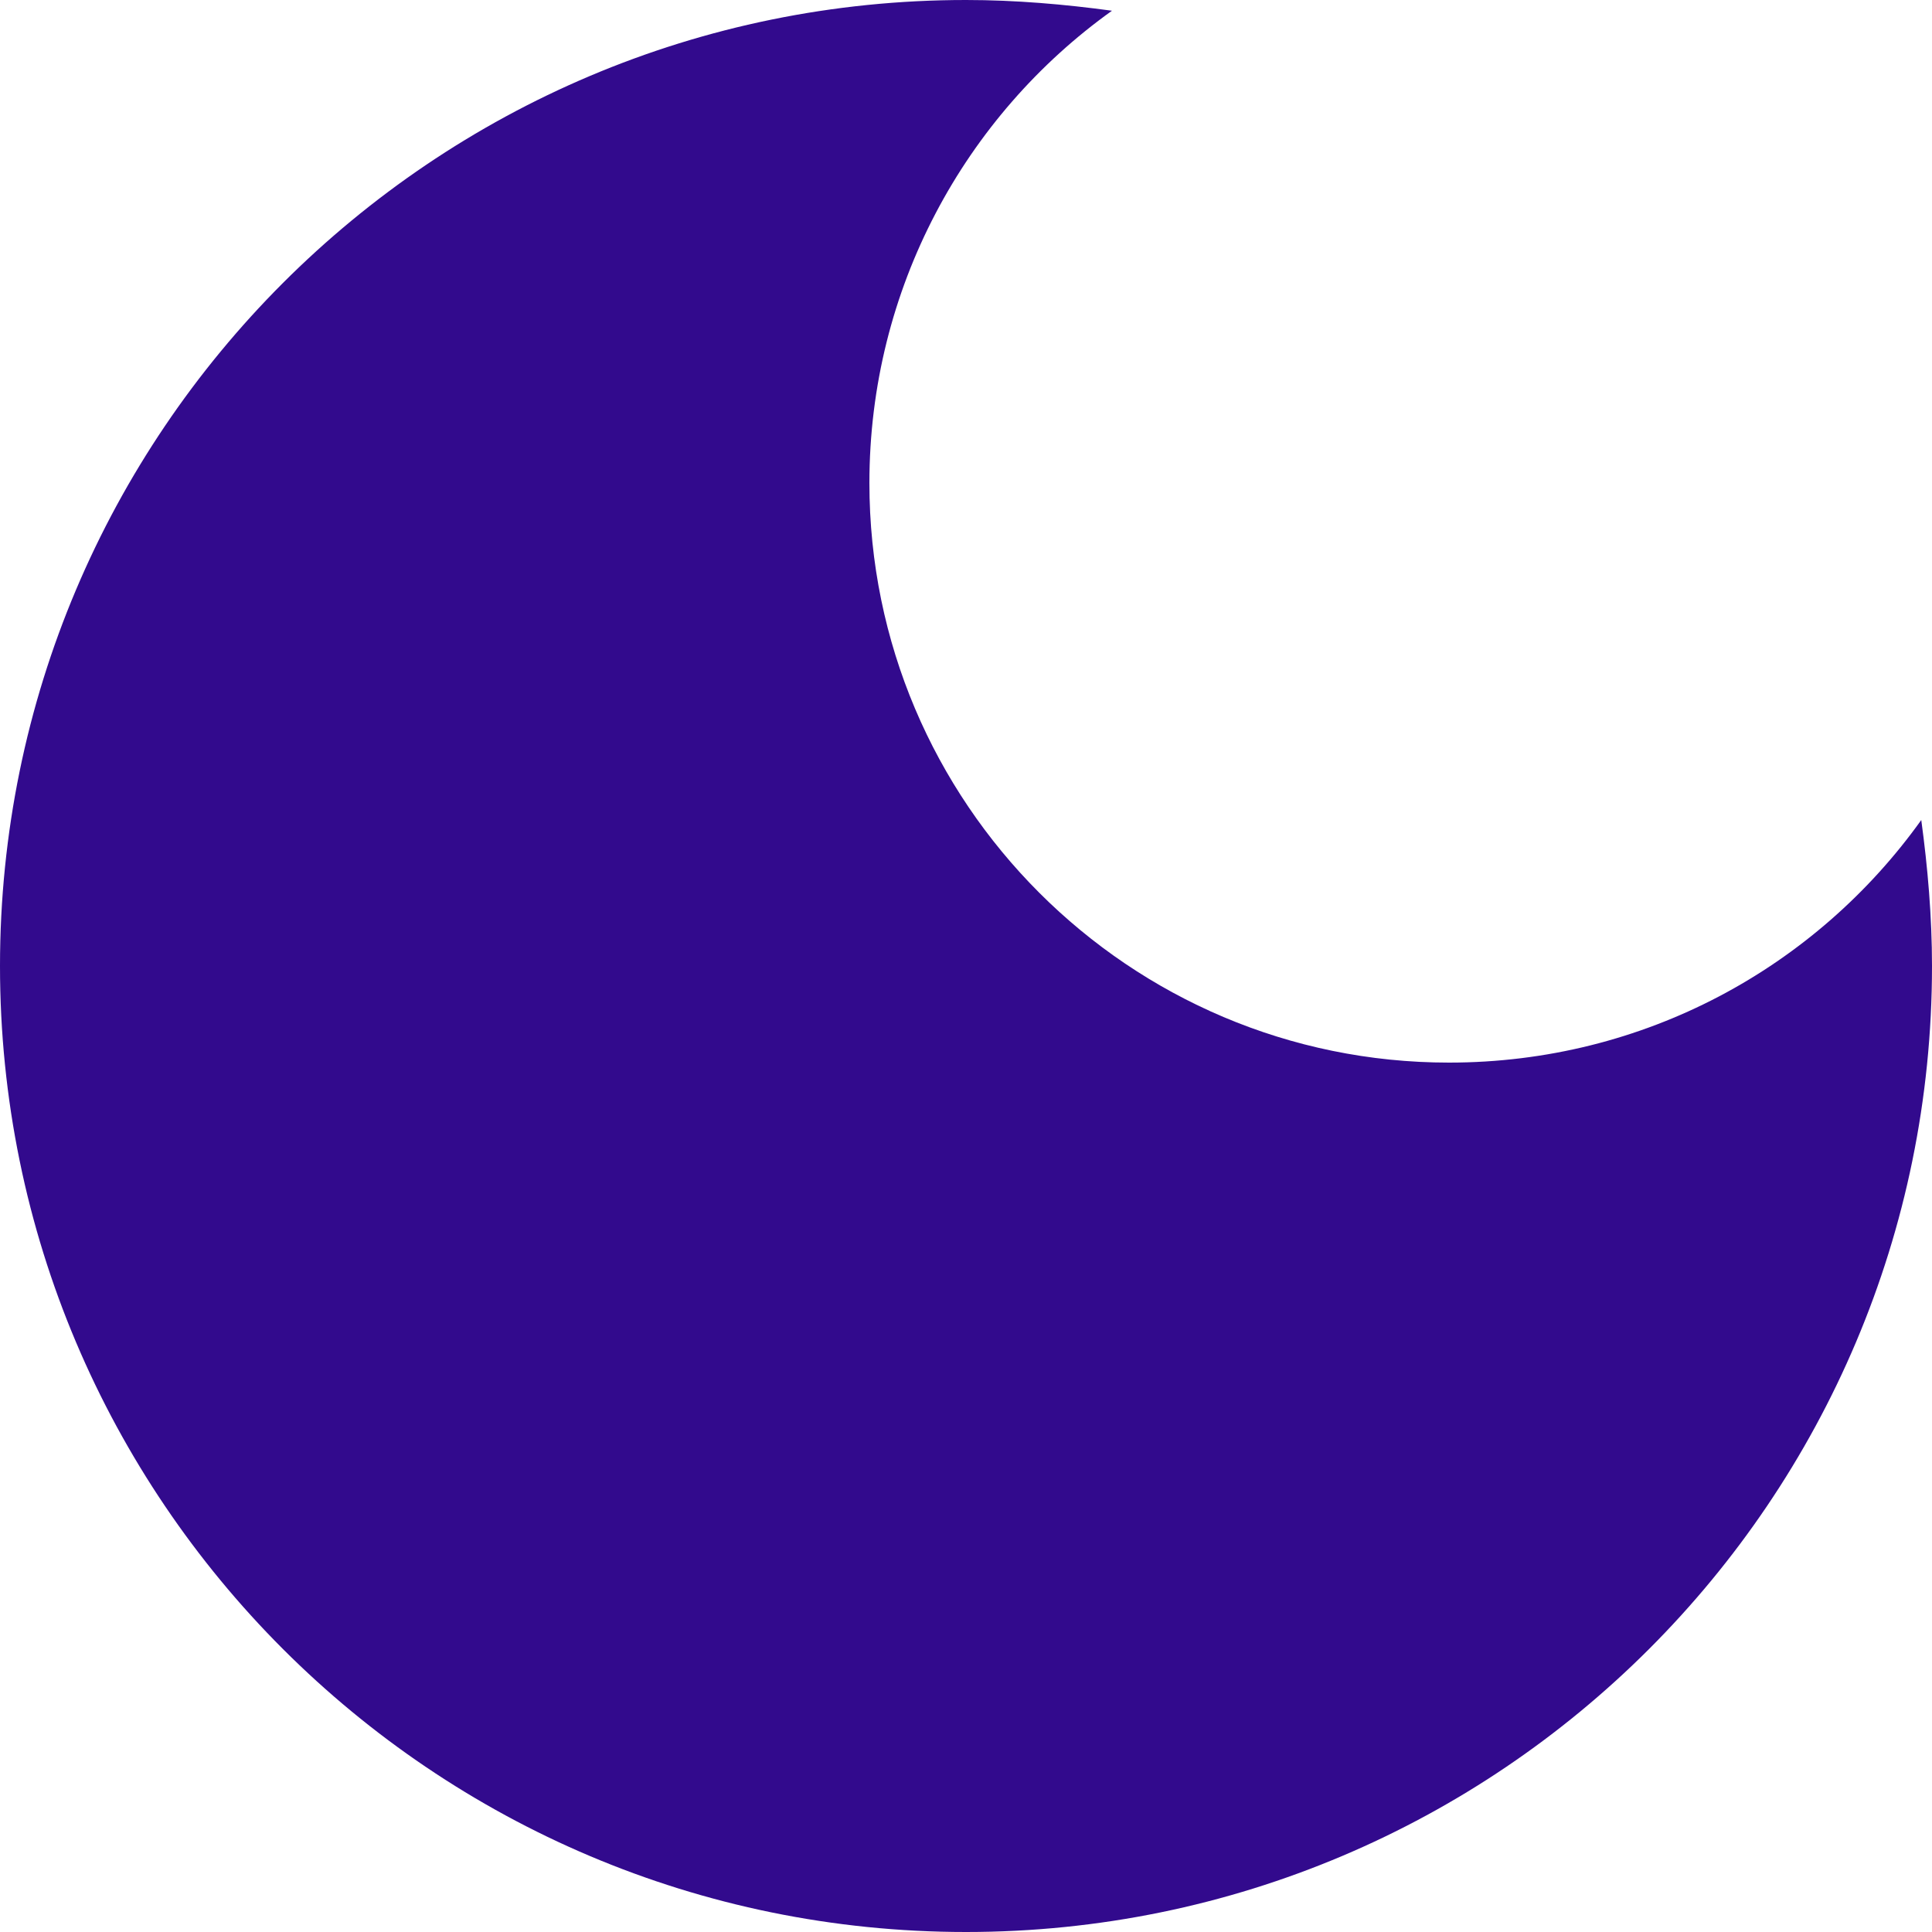
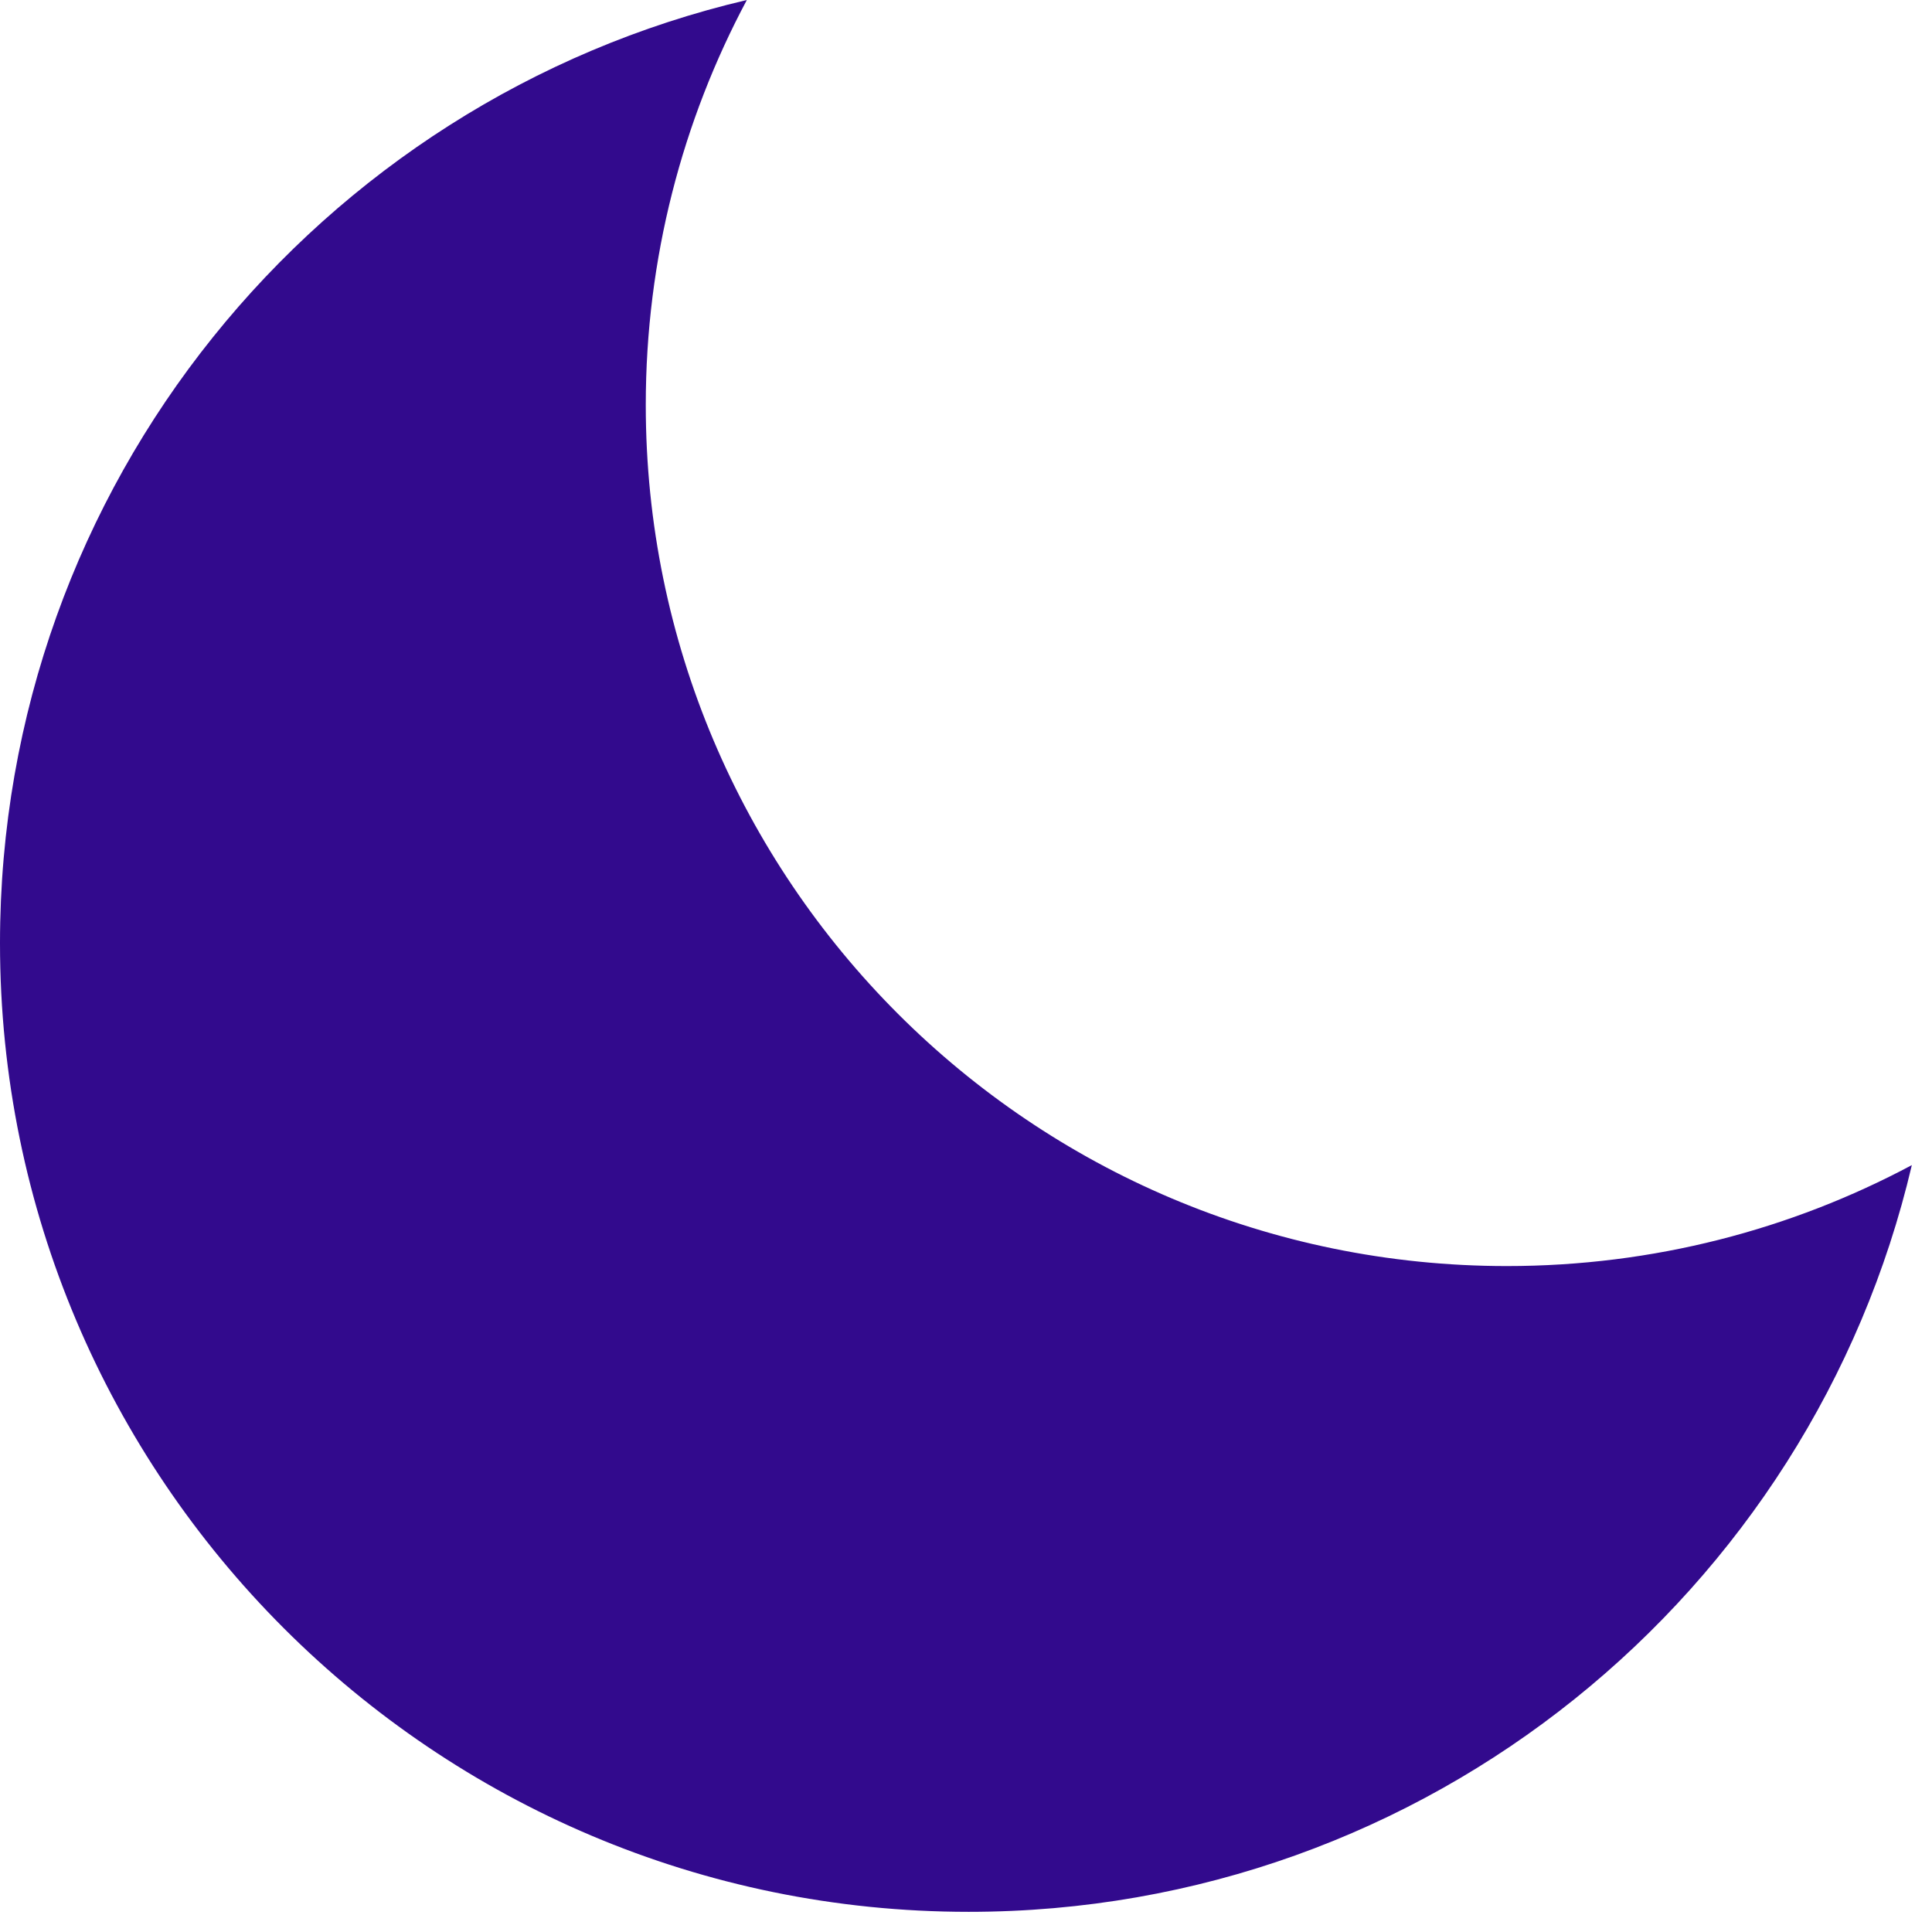
- <svg xmlns="http://www.w3.org/2000/svg" width="18" height="18" viewBox="0 0 18 18" fill="none">
-   <path d="M9 0C4.03 0 0 4.03 0 9C0 13.97 4.03 18 9 18C13.97 18 18 13.97 18 9C18 8.54 17.96 8.08 17.9 7.64C16.92 9.01 15.32 9.9 13.5 9.9C10.52 9.9 8.1 7.48 8.1 4.5C8.1 2.69 8.99 1.08 10.36 0.1C9.92 0.04 9.46 0 9 0Z" fill="#320A8D" />
+ <svg xmlns="http://www.w3.org/2000/svg" width="16" height="16" viewBox="0 0 16 16" fill="none">
+   <path d="M15.833 9.649C14.834 10.182 13.692 10.485 12.479 10.485C8.541 10.485 5.348 7.292 5.348 3.354C5.348 2.142 5.651 1 6.185 0C2.64 0.831 0 4.013 0 7.811C0 12.242 3.592 15.833 8.022 15.833C11.821 15.833 15.002 13.194 15.833 9.649Z" fill="#320A8D" />
</svg>
